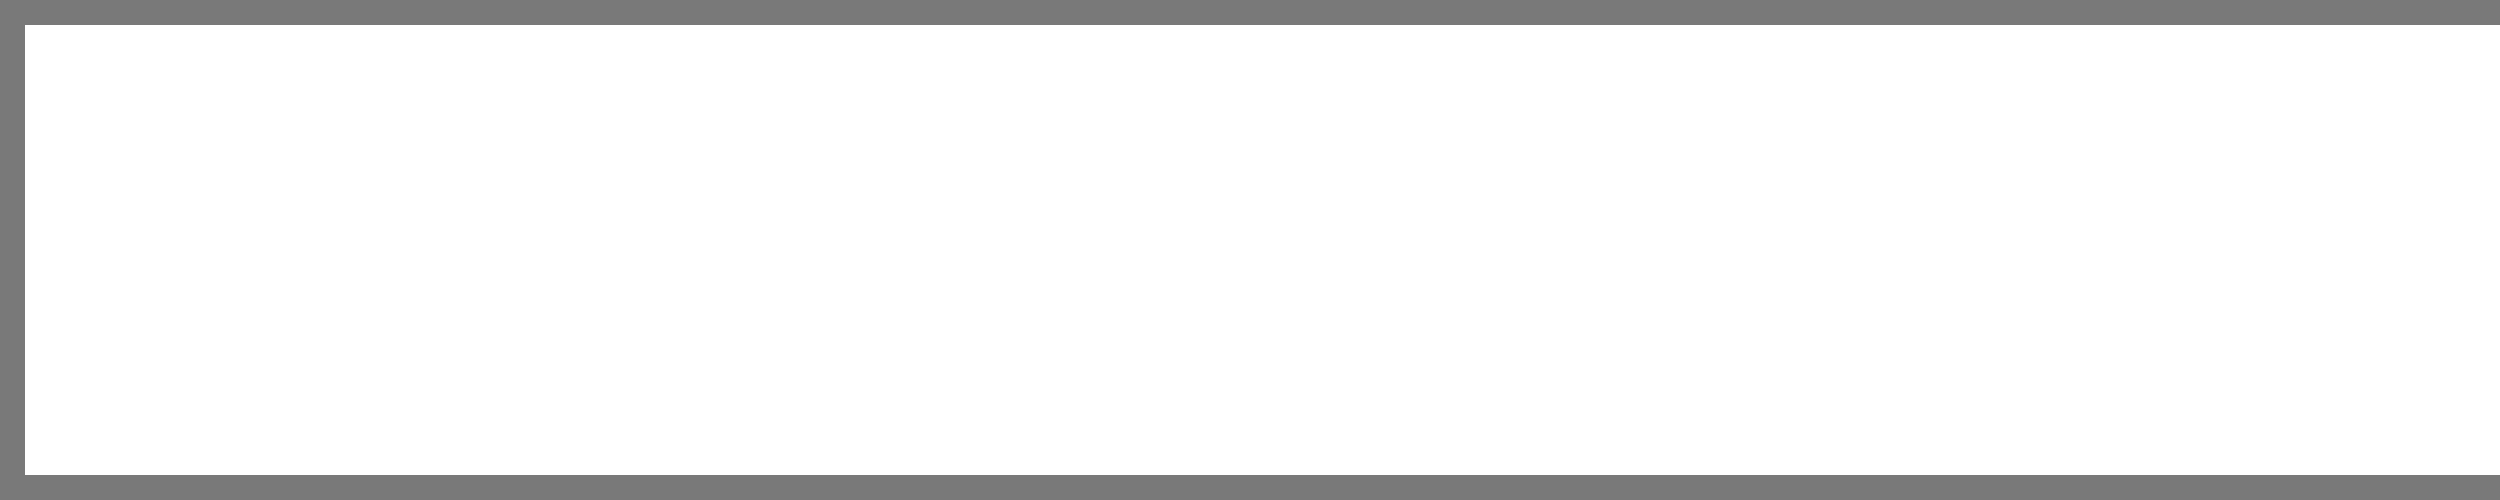
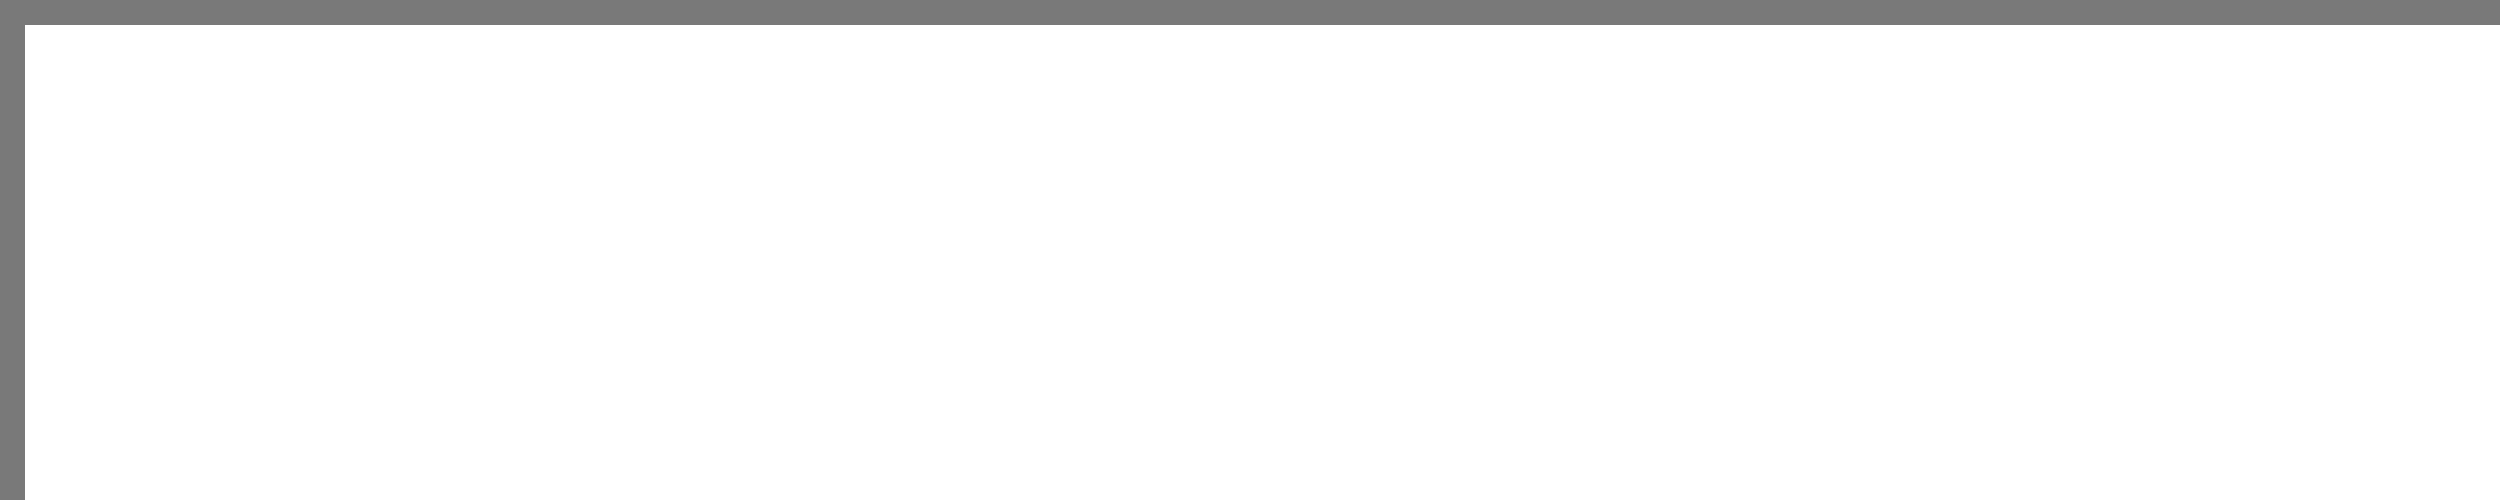
- <svg xmlns="http://www.w3.org/2000/svg" version="1.1" width="100px" height="20px" viewBox="400 160 100 20">
-   <path d="M 1 1  L 100 1  L 100 19  L 1 19  L 1 1  Z " fill-rule="nonzero" fill="rgba(255, 255, 255, 1)" stroke="none" transform="matrix(1 0 0 1 400 160 )" class="fill" />
-   <path d="M 0.5 1  L 0.5 19  " stroke-width="1" stroke-dasharray="0" stroke="rgba(121, 121, 121, 1)" fill="none" transform="matrix(1 0 0 1 400 160 )" class="stroke" />
-   <path d="M 0 0.5  L 100 0.5  " stroke-width="1" stroke-dasharray="0" stroke="rgba(121, 121, 121, 1)" fill="none" transform="matrix(1 0 0 1 400 160 )" class="stroke" />
-   <path d="M 0 19.5  L 100 19.5  " stroke-width="1" stroke-dasharray="0" stroke="rgba(121, 121, 121, 1)" fill="none" transform="matrix(1 0 0 1 400 160 )" class="stroke" />
+ <svg xmlns="http://www.w3.org/2000/svg" version="1.1" width="100px" height="20px" viewBox="200 40 100 20">
+   <path d="M 1 1  L 100 1  L 100 20  L 1 20  L 1 1  Z " fill-rule="nonzero" fill="rgba(255, 255, 255, 1)" stroke="none" transform="matrix(1 0 0 1 200 40 )" class="fill" />
+   <path d="M 0.5 1  L 0.5 20  " stroke-width="1" stroke-dasharray="0" stroke="rgba(121, 121, 121, 1)" fill="none" transform="matrix(1 0 0 1 200 40 )" class="stroke" />
+   <path d="M 0 0.5  L 100 0.5  " stroke-width="1" stroke-dasharray="0" stroke="rgba(121, 121, 121, 1)" fill="none" transform="matrix(1 0 0 1 200 40 )" class="stroke" />
</svg>
